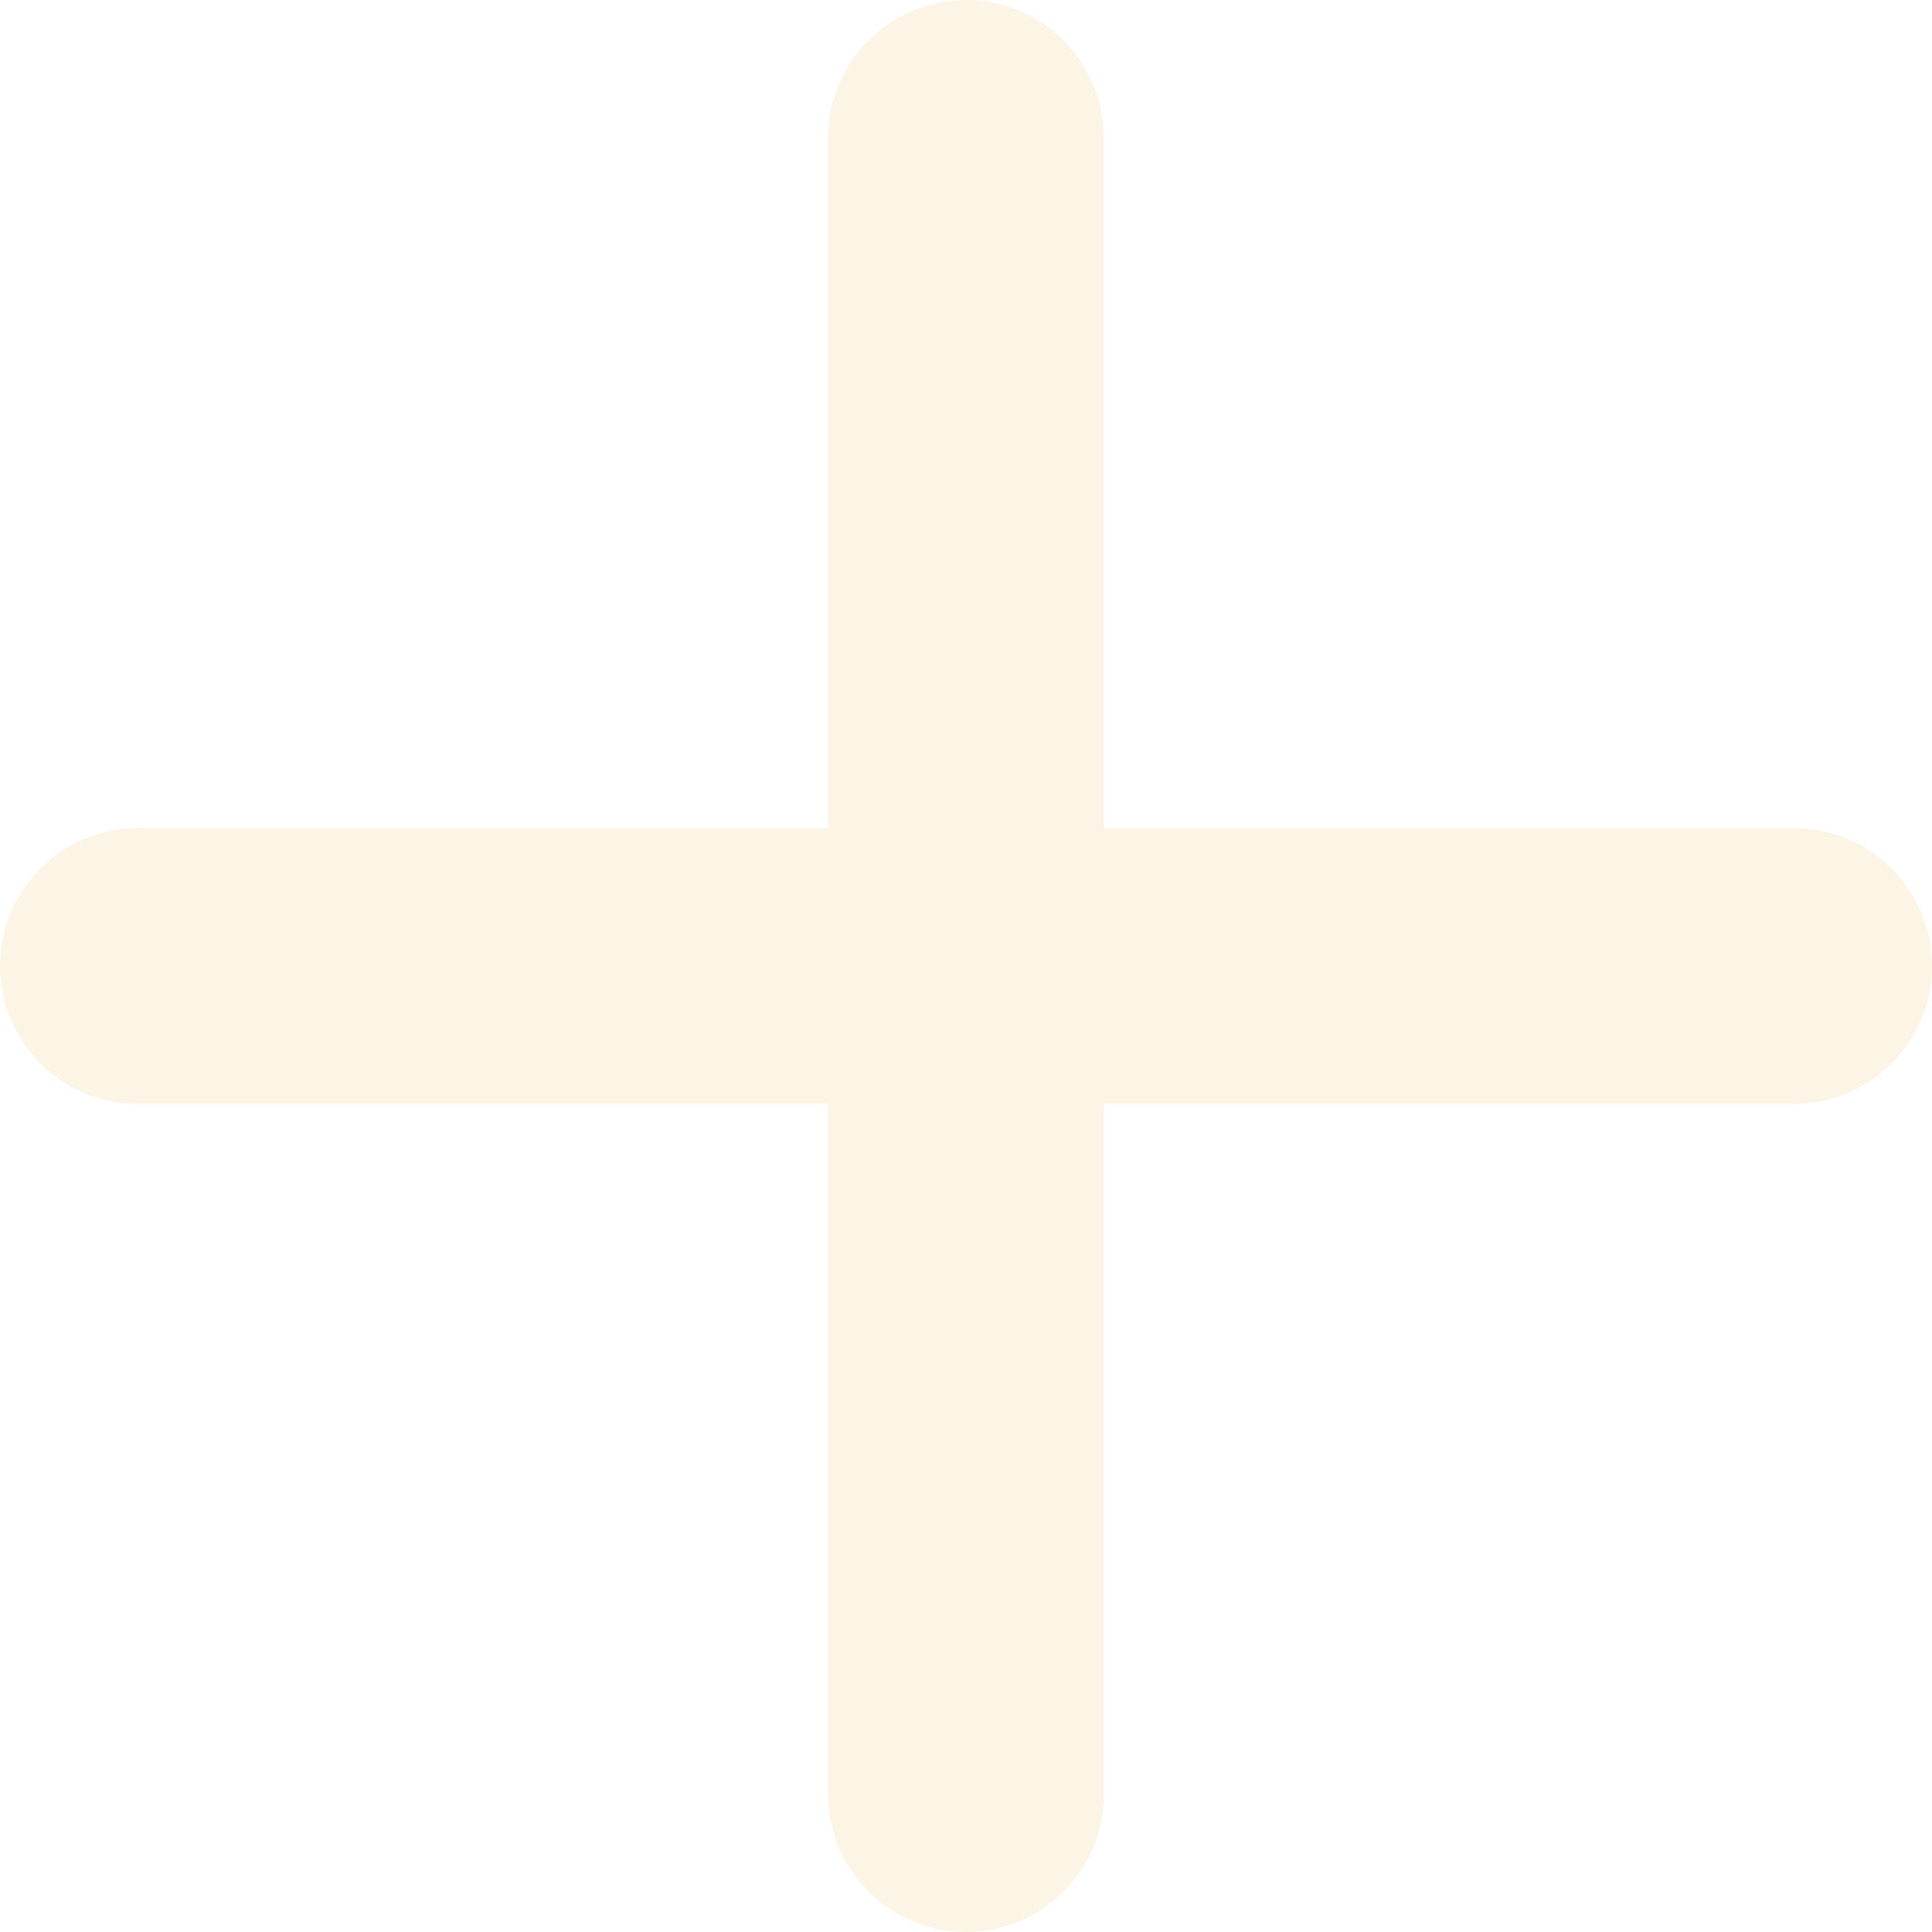
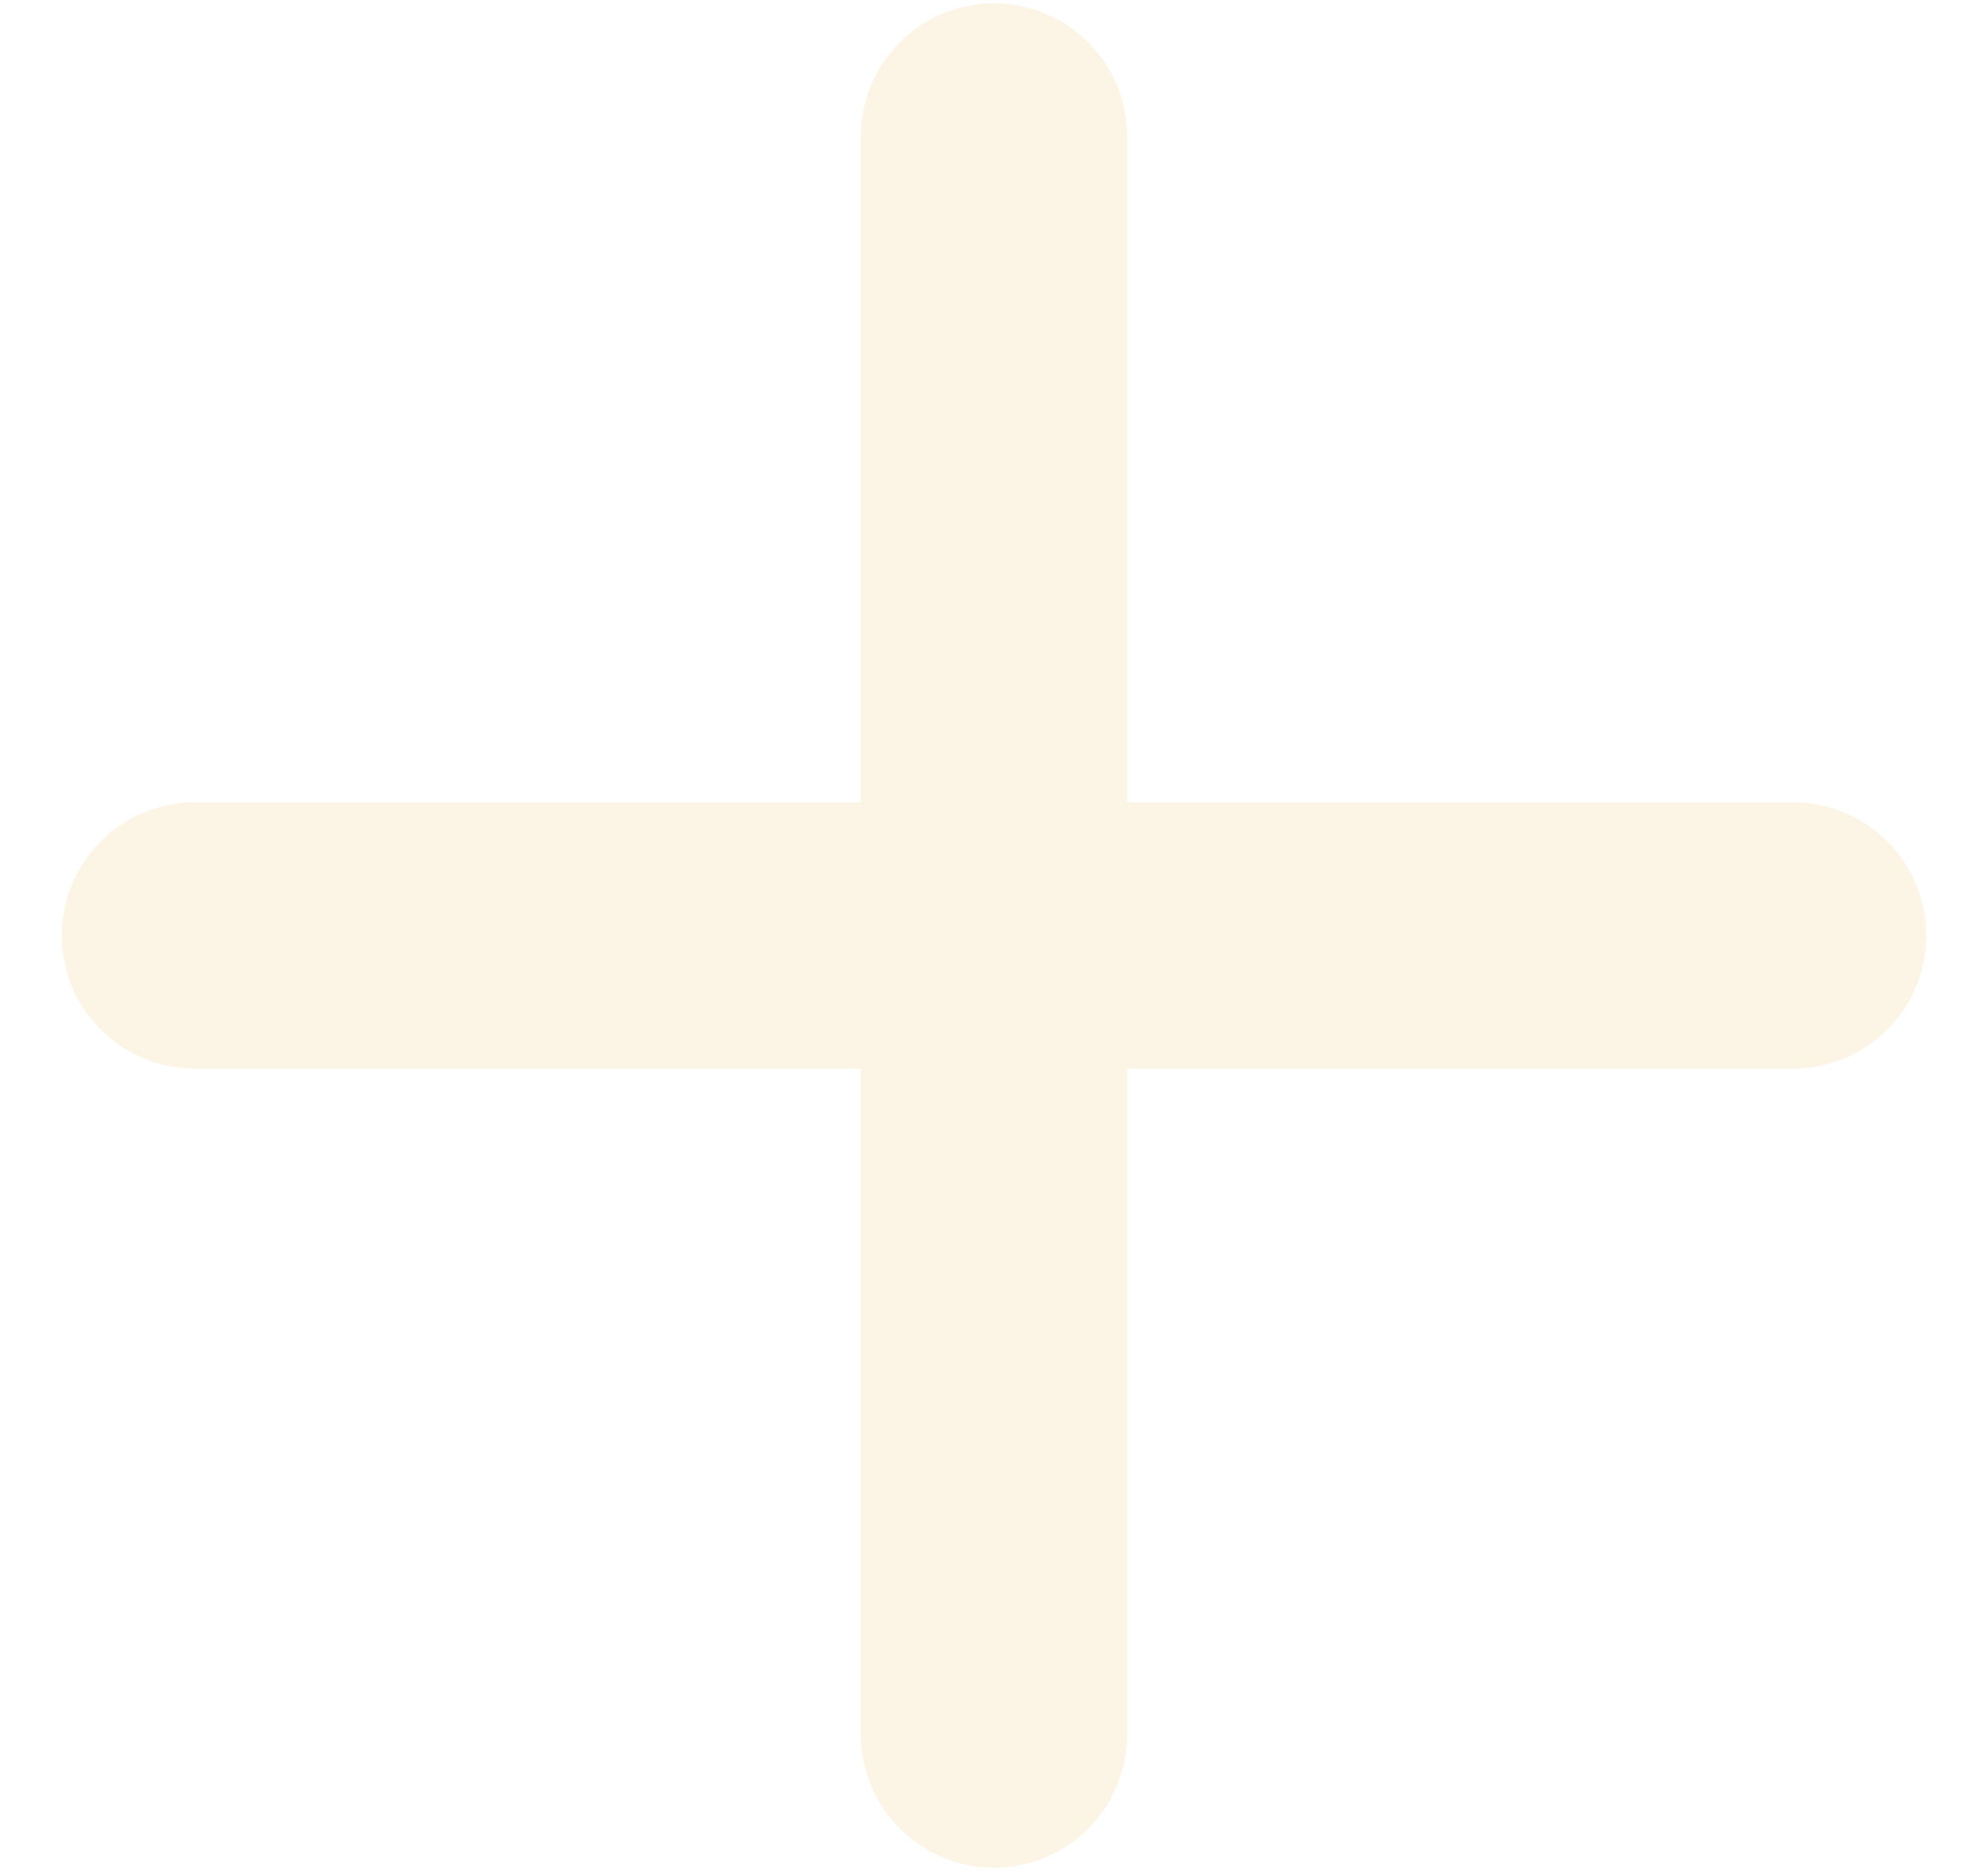
- <svg xmlns="http://www.w3.org/2000/svg" width="14" height="14" viewBox="0 0 14 14" fill="none">
-   <path d="M1 7L13 7" stroke="#FCF5E5" stroke-width="2" stroke-linecap="round" />
-   <path d="M7 13L7 1" stroke="#FCF5E5" stroke-width="2" stroke-linecap="round" />
+ <svg xmlns="http://www.w3.org/2000/svg" width="17" height="16" viewBox="0 0 17 16" fill="none">
+   <path d="M1.667 8L15.333 8" stroke="#FCF5E5" stroke-width="2.278" stroke-linecap="round" />
+   <path d="M8.5 14.833L8.5 1.167" stroke="#FCF5E5" stroke-width="2.278" stroke-linecap="round" />
</svg>
